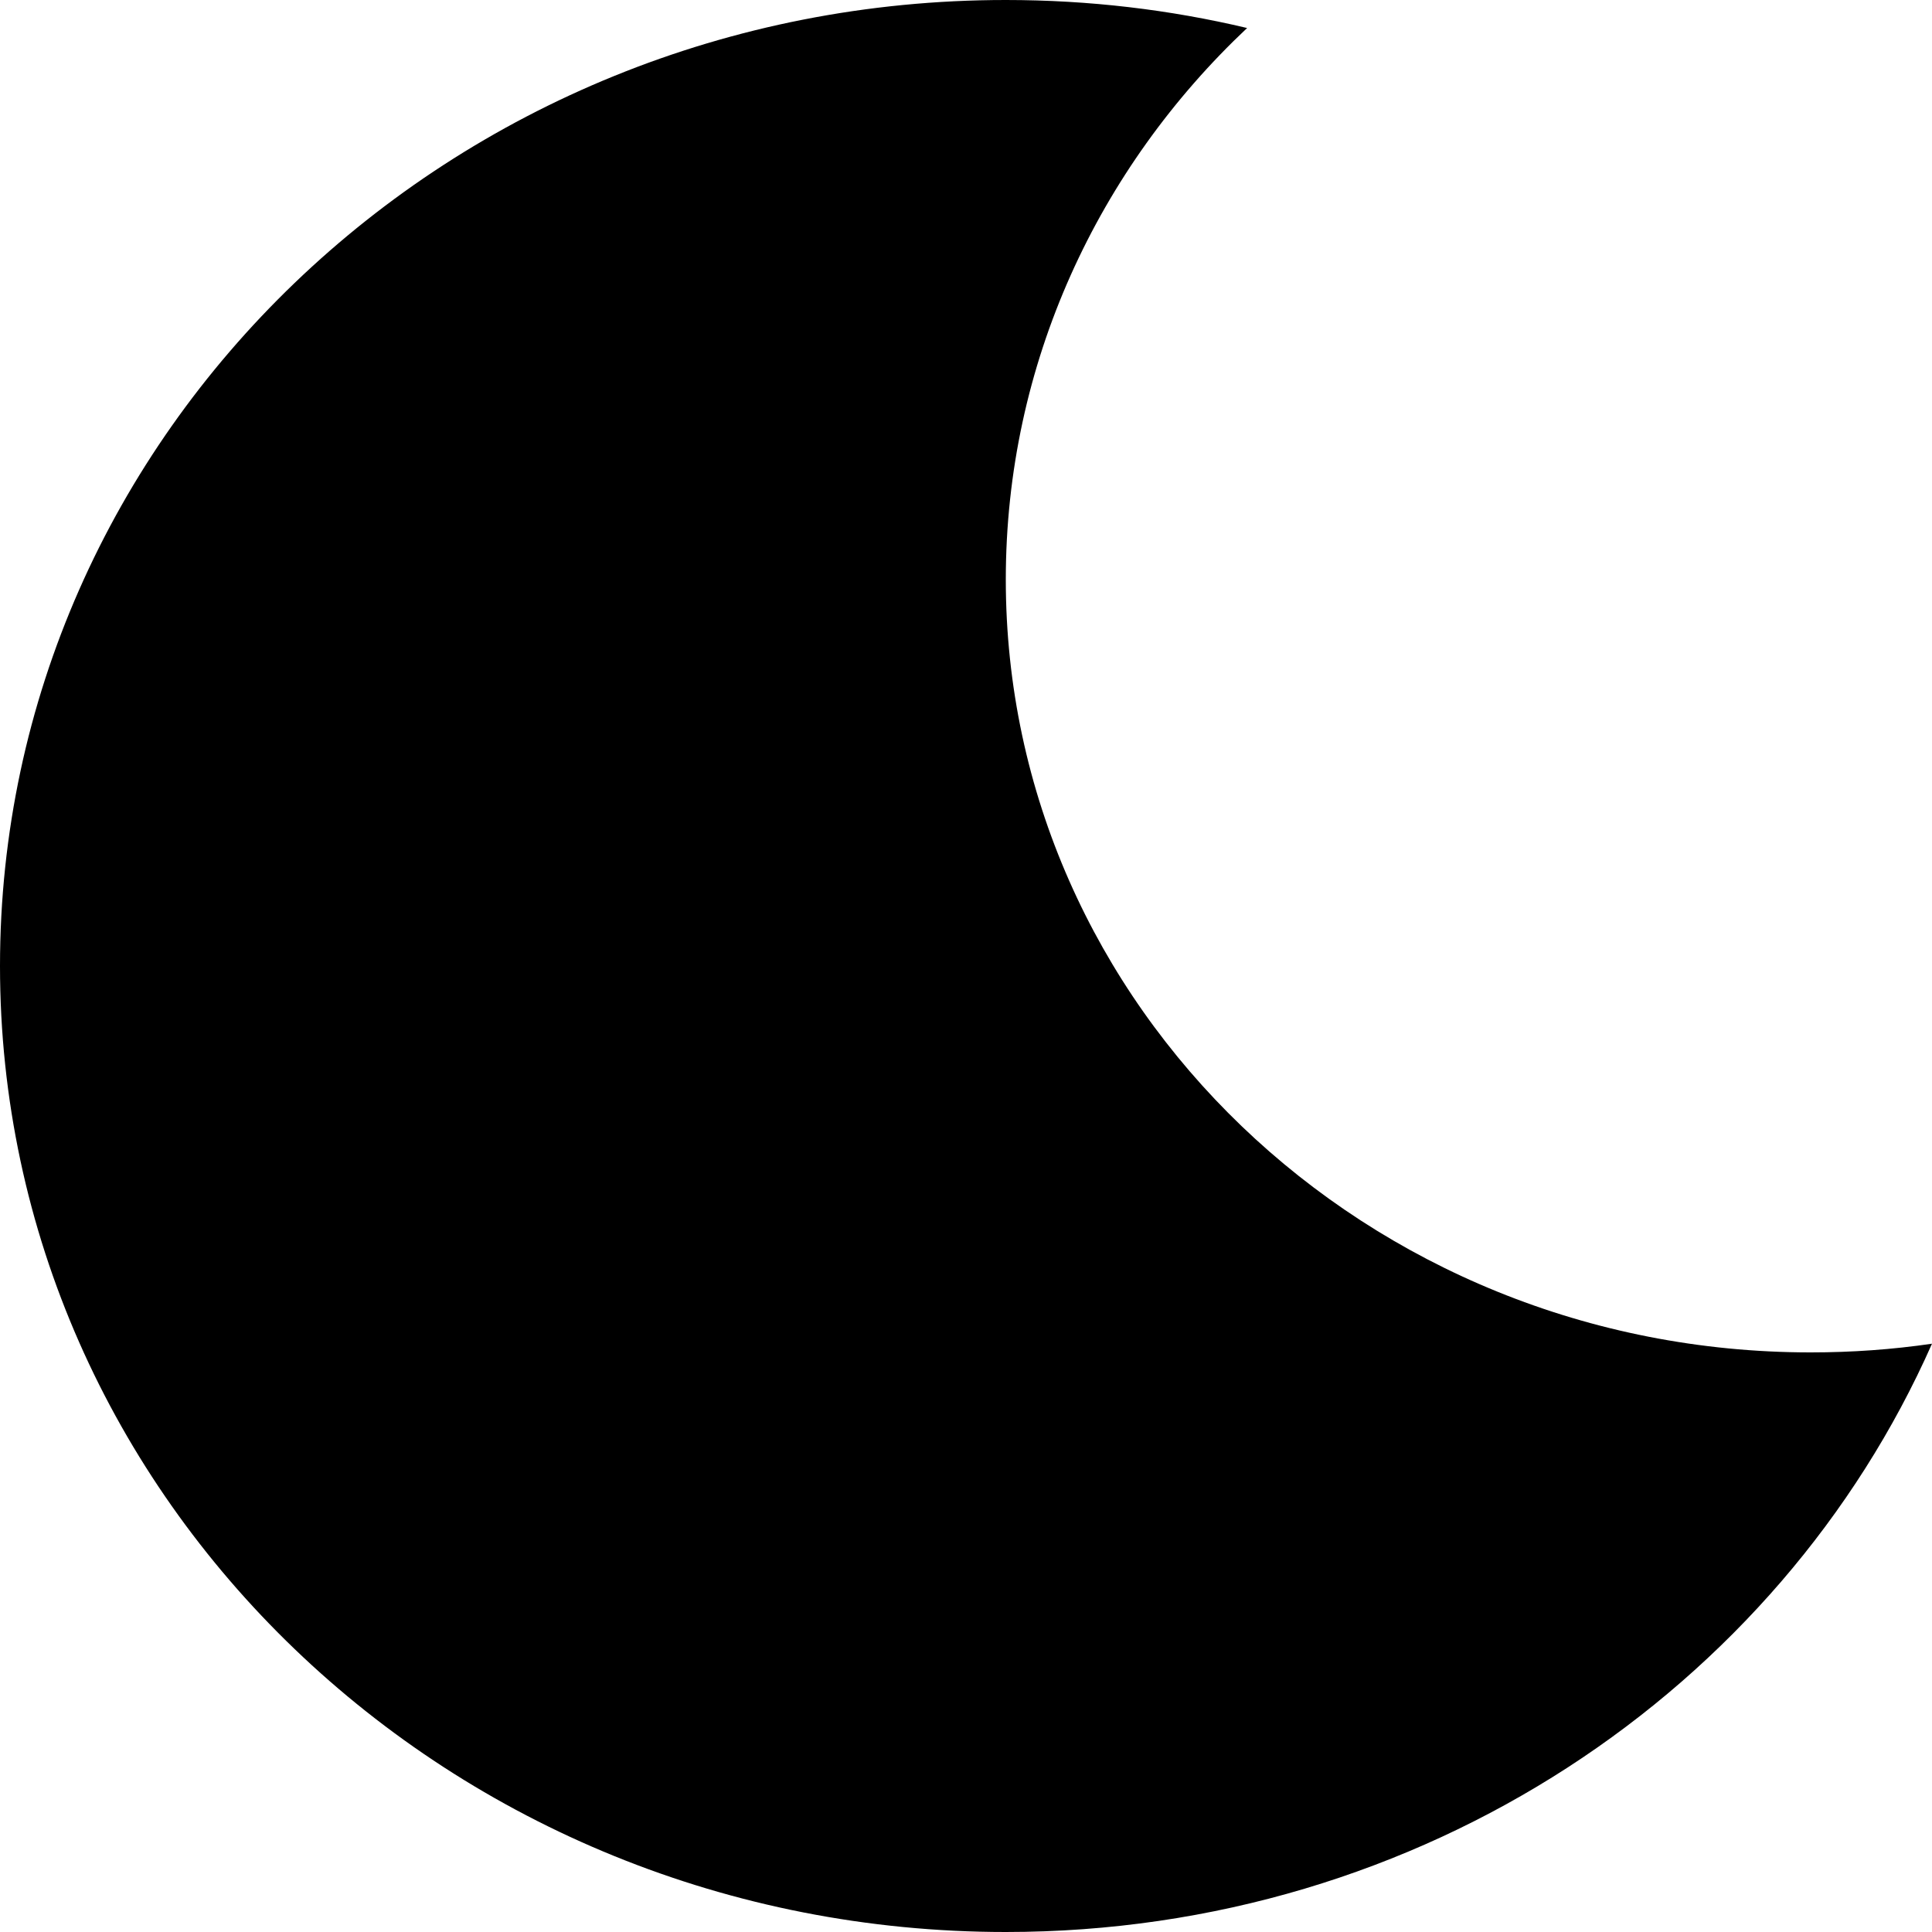
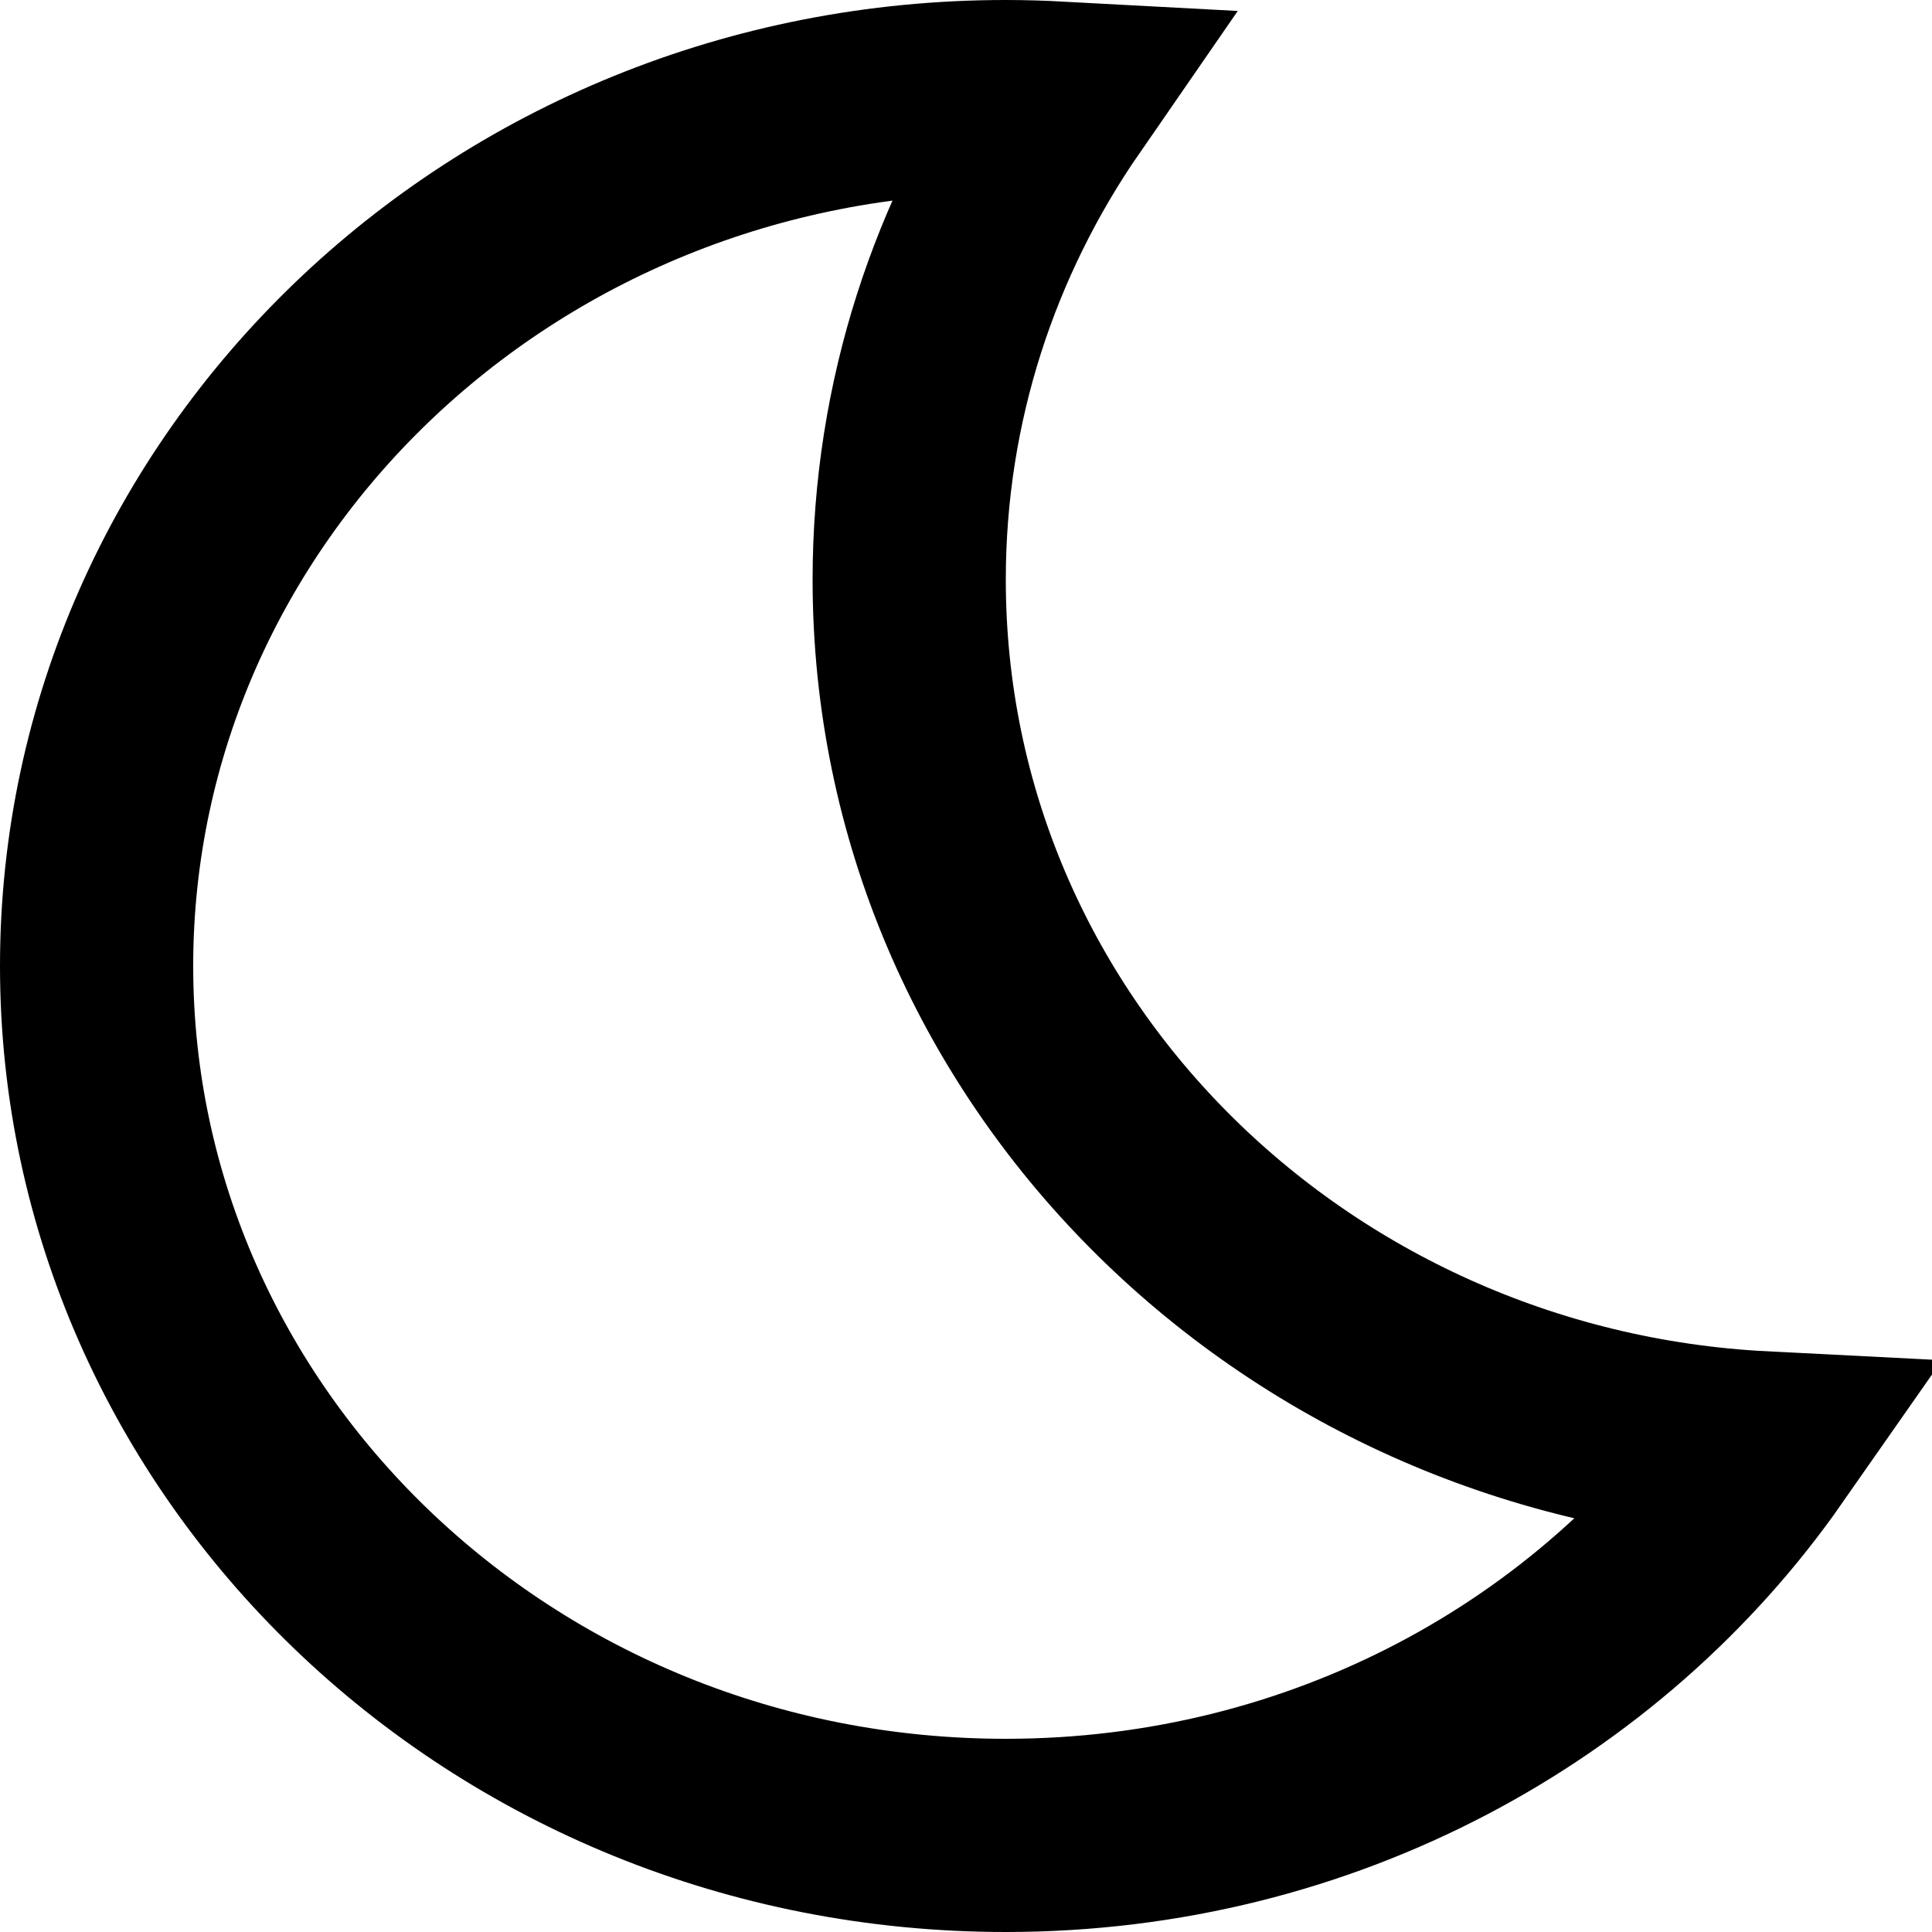
<svg xmlns="http://www.w3.org/2000/svg" width="10" height="10" viewBox="0 0 10 10" fill="none">
-   <path d="M10 6.955C9.795 6.985 9.585 7 9.372 7C7.071 7 5.206 5.209 5.206 3C5.206 1.882 5.684 0.871 6.455 0.145C6.055 0.05 5.637 0 5.206 0C2.331 0 0 2.239 0 5C0 7.761 2.331 10 5.206 10C7.36 10 9.208 8.745 10 6.955Z" fill="black" />
+   <path d="M9.125 7.494C8.283 8.699 6.847 9.5 5.206 9.5C2.588 9.5 0.5 7.466 0.5 5C0.5 2.534 2.588 0.5 5.206 0.5C5.301 0.5 5.394 0.503 5.487 0.508C4.995 1.22 4.706 2.077 4.706 3C4.706 5.423 6.68 7.37 9.125 7.494Z" stroke="black" />
</svg>
